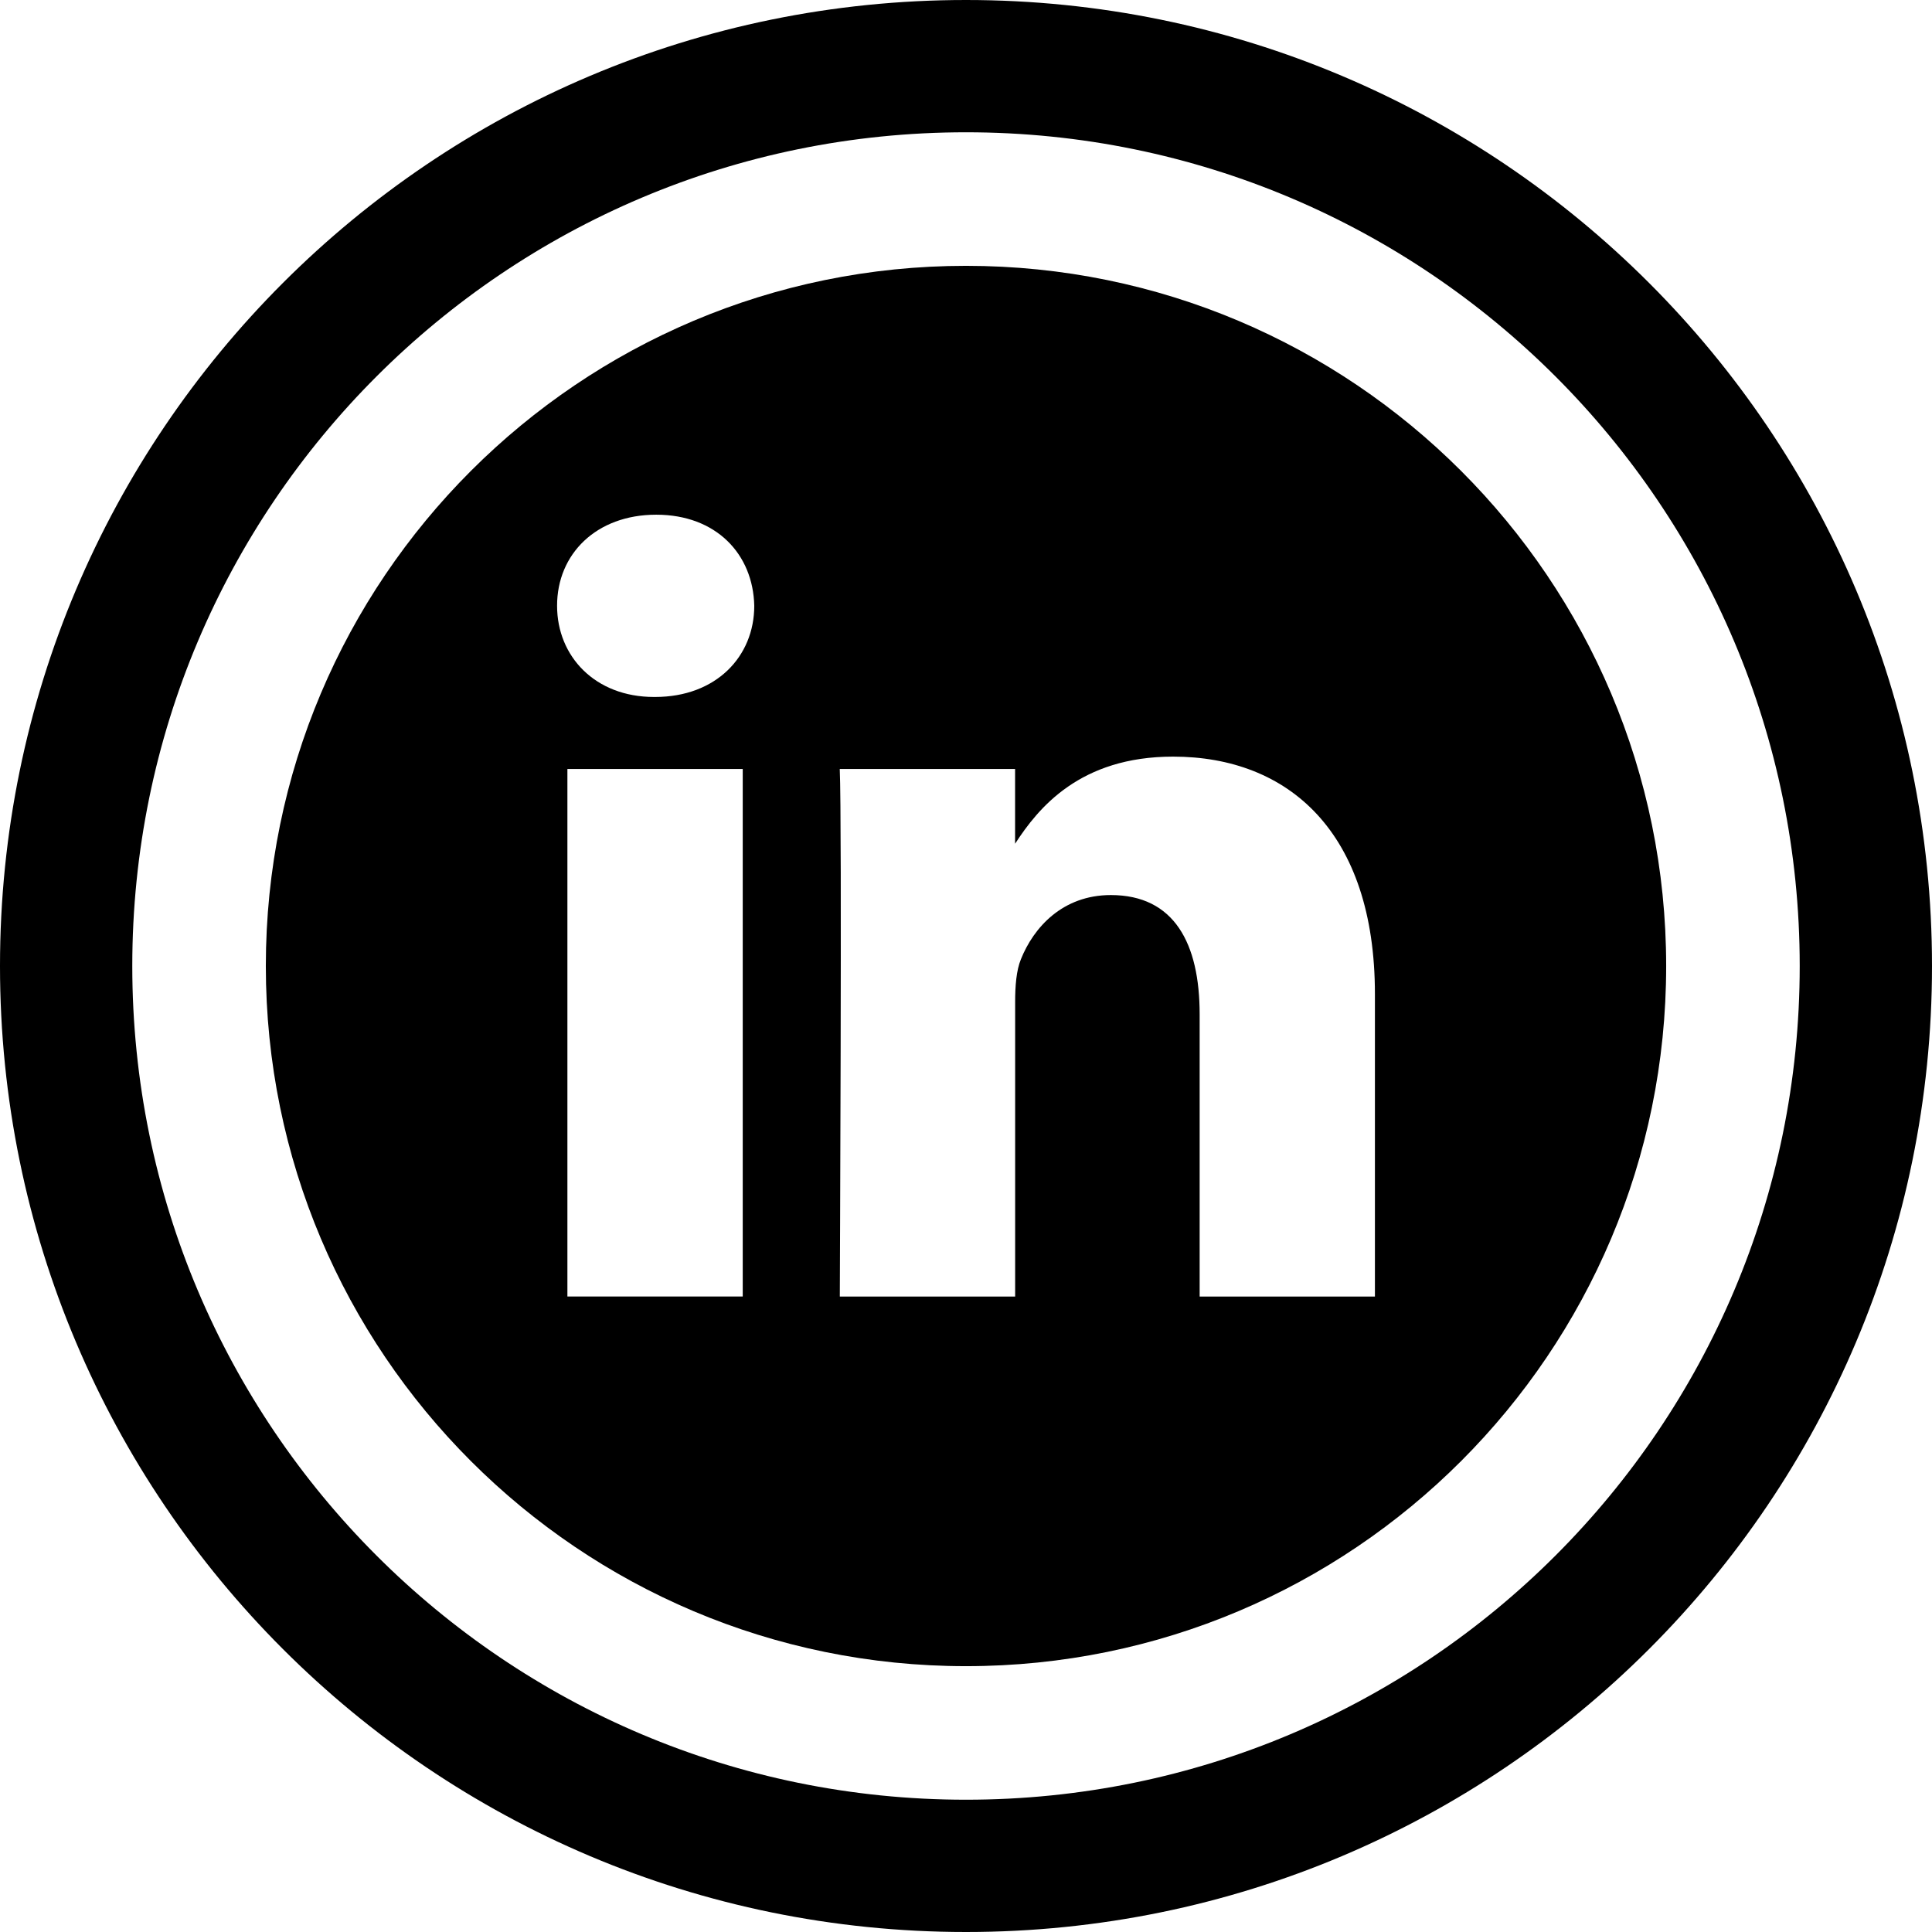
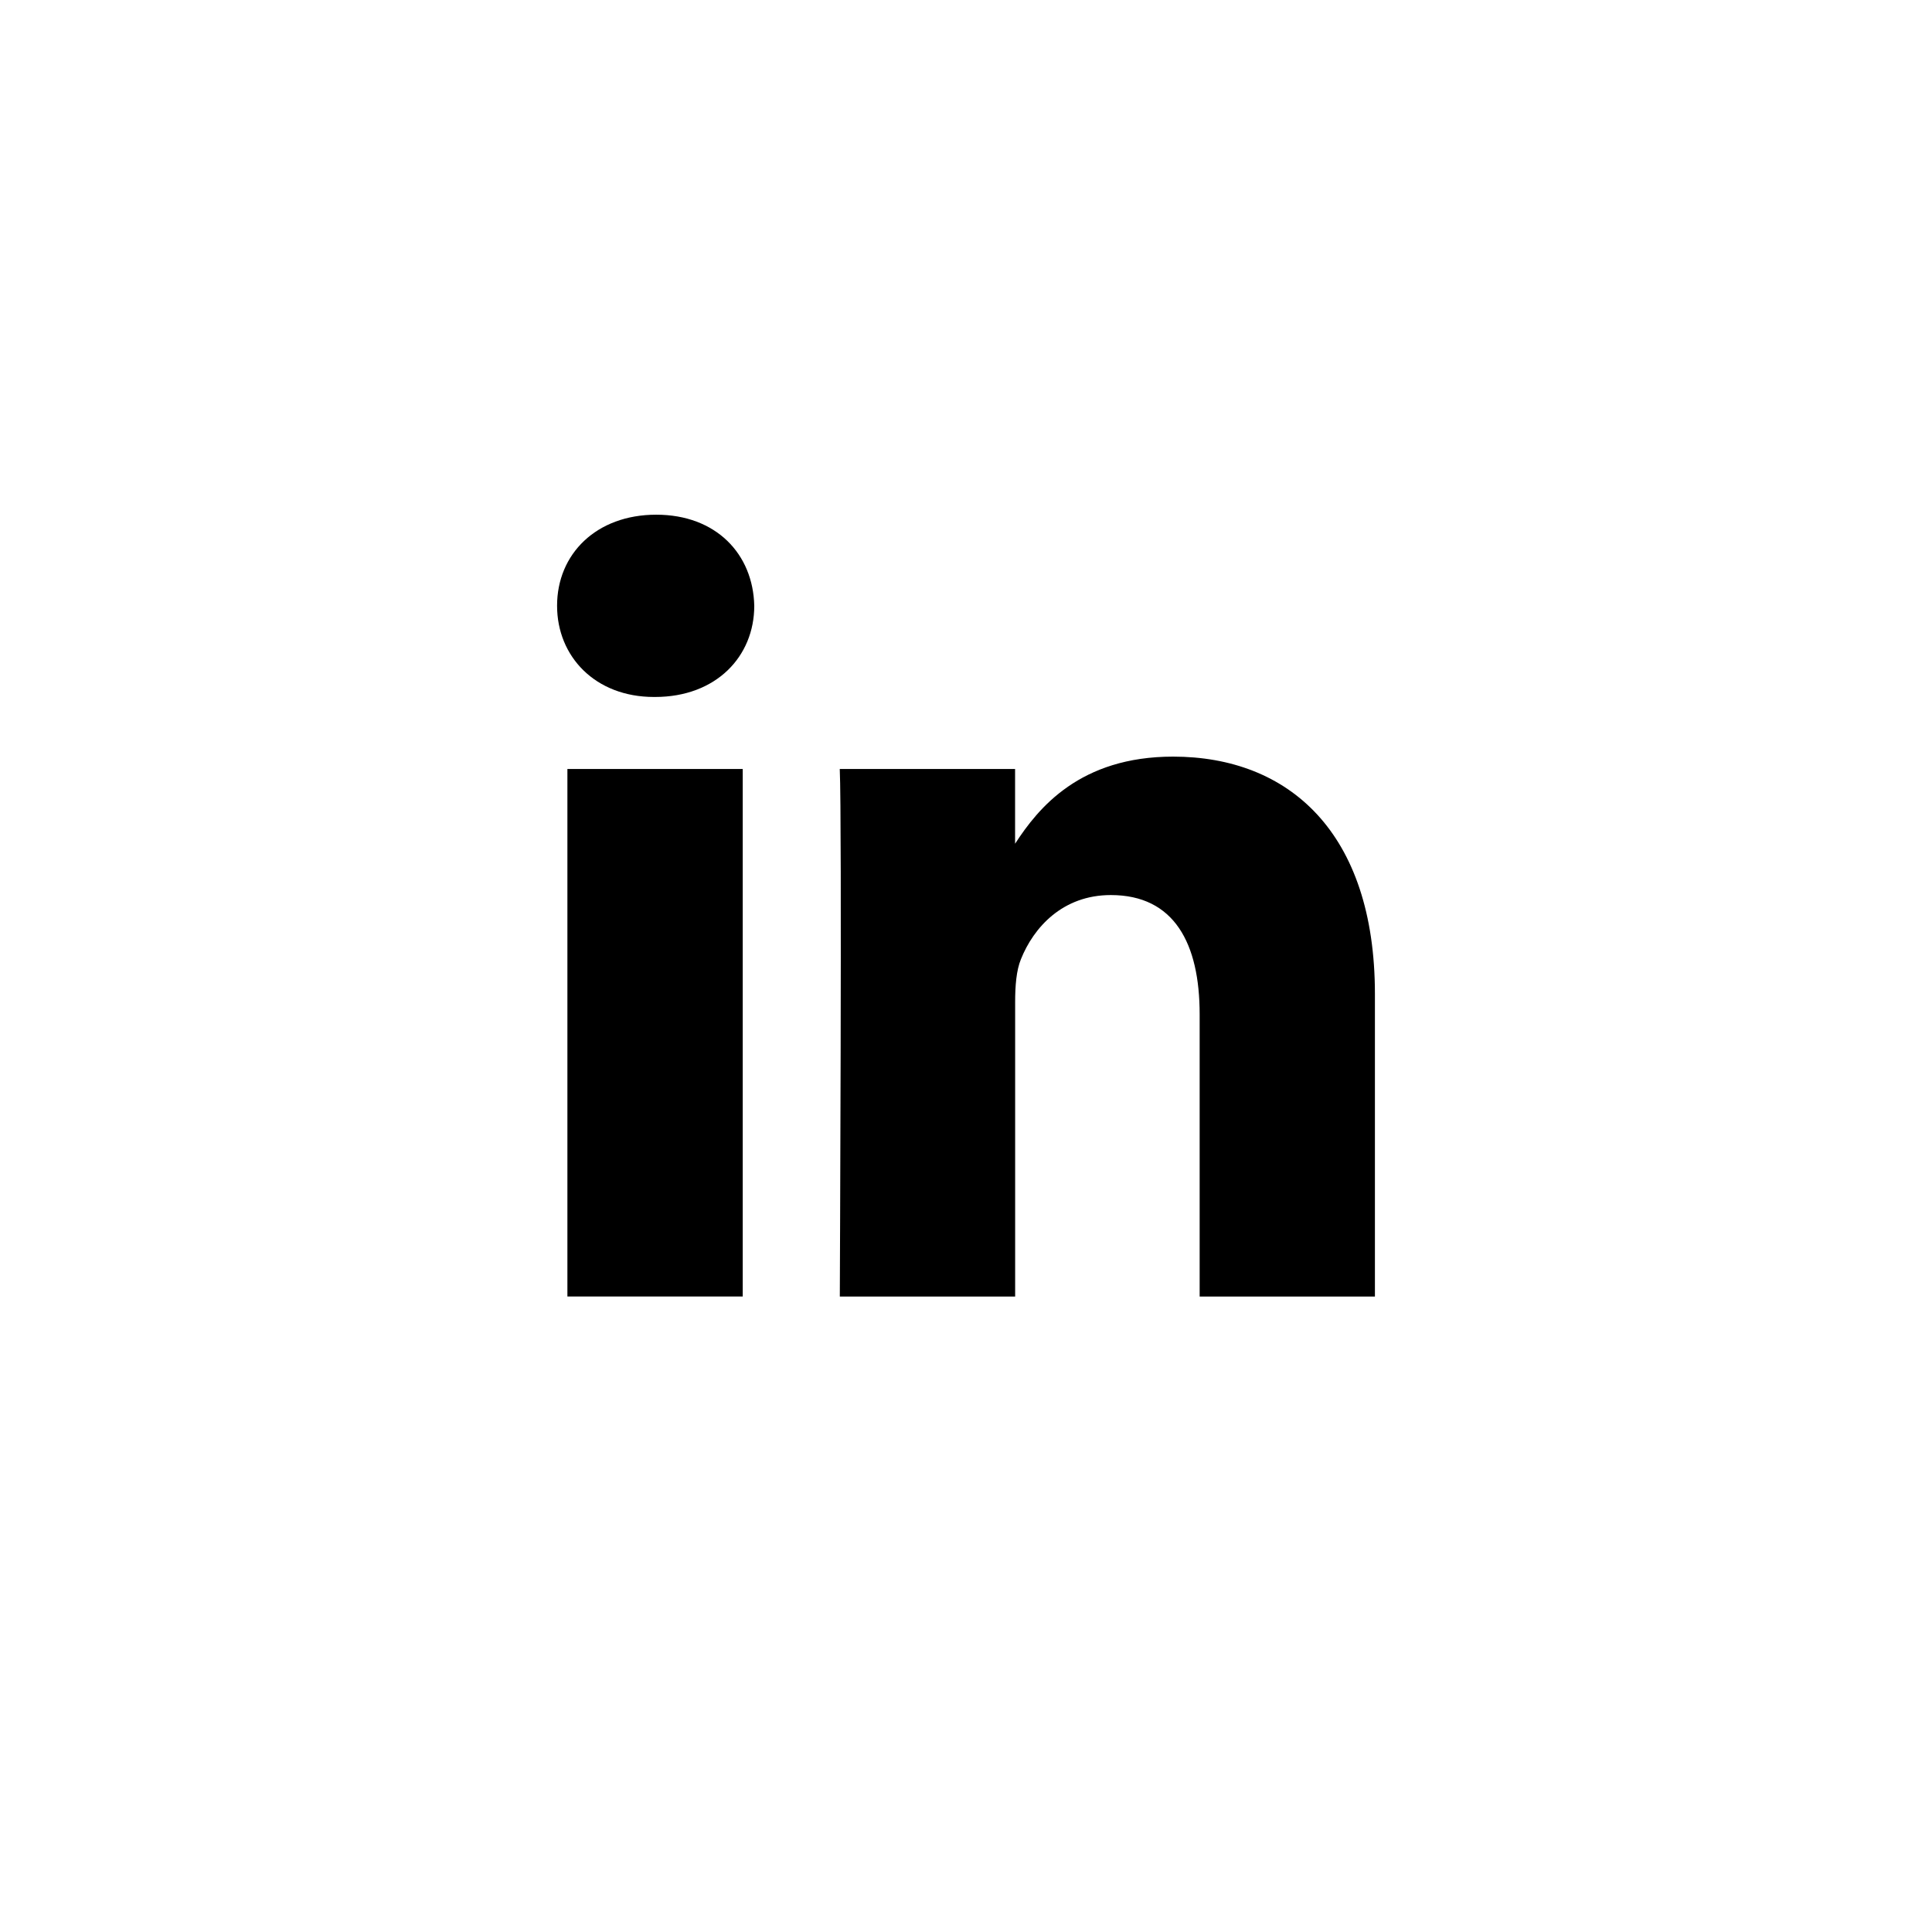
<svg xmlns="http://www.w3.org/2000/svg" height="512" viewBox="0 0 32 32" width="512">
-   <g id="GLYPH">
-     <g>
-       <path d="m16 32c8.837 0 16-7.163 16-16s-7.163-16-16-16-16 7.163-16 16 7.163 16 16 16zm0-29.809c7.626 0 13.809 6.182 13.809 13.809s-6.183 13.809-13.809 13.809-13.809-6.183-13.809-13.809 6.183-13.809 13.809-13.809z" />
-       <path d="m16 27.597c6.405 0 11.597-5.192 11.597-11.597s-5.192-11.597-11.597-11.597-11.597 5.192-11.597 11.597 5.192 11.597 11.597 11.597zm-3.698-6.123h-2.904v-8.737h2.904zm1.607-8.737h2.904v1.238c.385-.595 1.076-1.443 2.617-1.443 1.91 0 3.343 1.249 3.343 3.933v5.01h-2.903v-4.675c0-1.174-.42-1.975-1.471-1.975-.802 0-1.28.54-1.489 1.062-.077.186-.096.447-.096.708v4.88h-2.904c-.001-.001.038-7.918-.001-8.738zm-3.04-4.212c.993 0 1.605.652 1.624 1.509 0 .839-.631 1.51-1.643 1.51h-.018c-.975 0-1.605-.672-1.605-1.51-.001-.857.649-1.509 1.642-1.509z" />
-     </g>
+   <g>
+     <path d="m12.302 21.474h-2.904v-8.737h2.904zm1.607-8.737h2.904v1.238c.385-.595 1.076-1.443 2.617-1.443 1.91 0 3.343 1.249 3.343 3.933v5.01h-2.903v-4.675c0-1.174-.42-1.975-1.471-1.975-.802 0-1.28.54-1.489 1.062-.077.186-.096.447-.096.708v4.88h-2.904c-.001-.001.038-7.918-.001-8.738zm-3.04-4.212c.993 0 1.605.652 1.624 1.509 0 .839-.631 1.51-1.643 1.51h-.018c-.975 0-1.605-.672-1.605-1.51-.001-.857.649-1.509 1.642-1.509z" />
  </g>
</svg>
